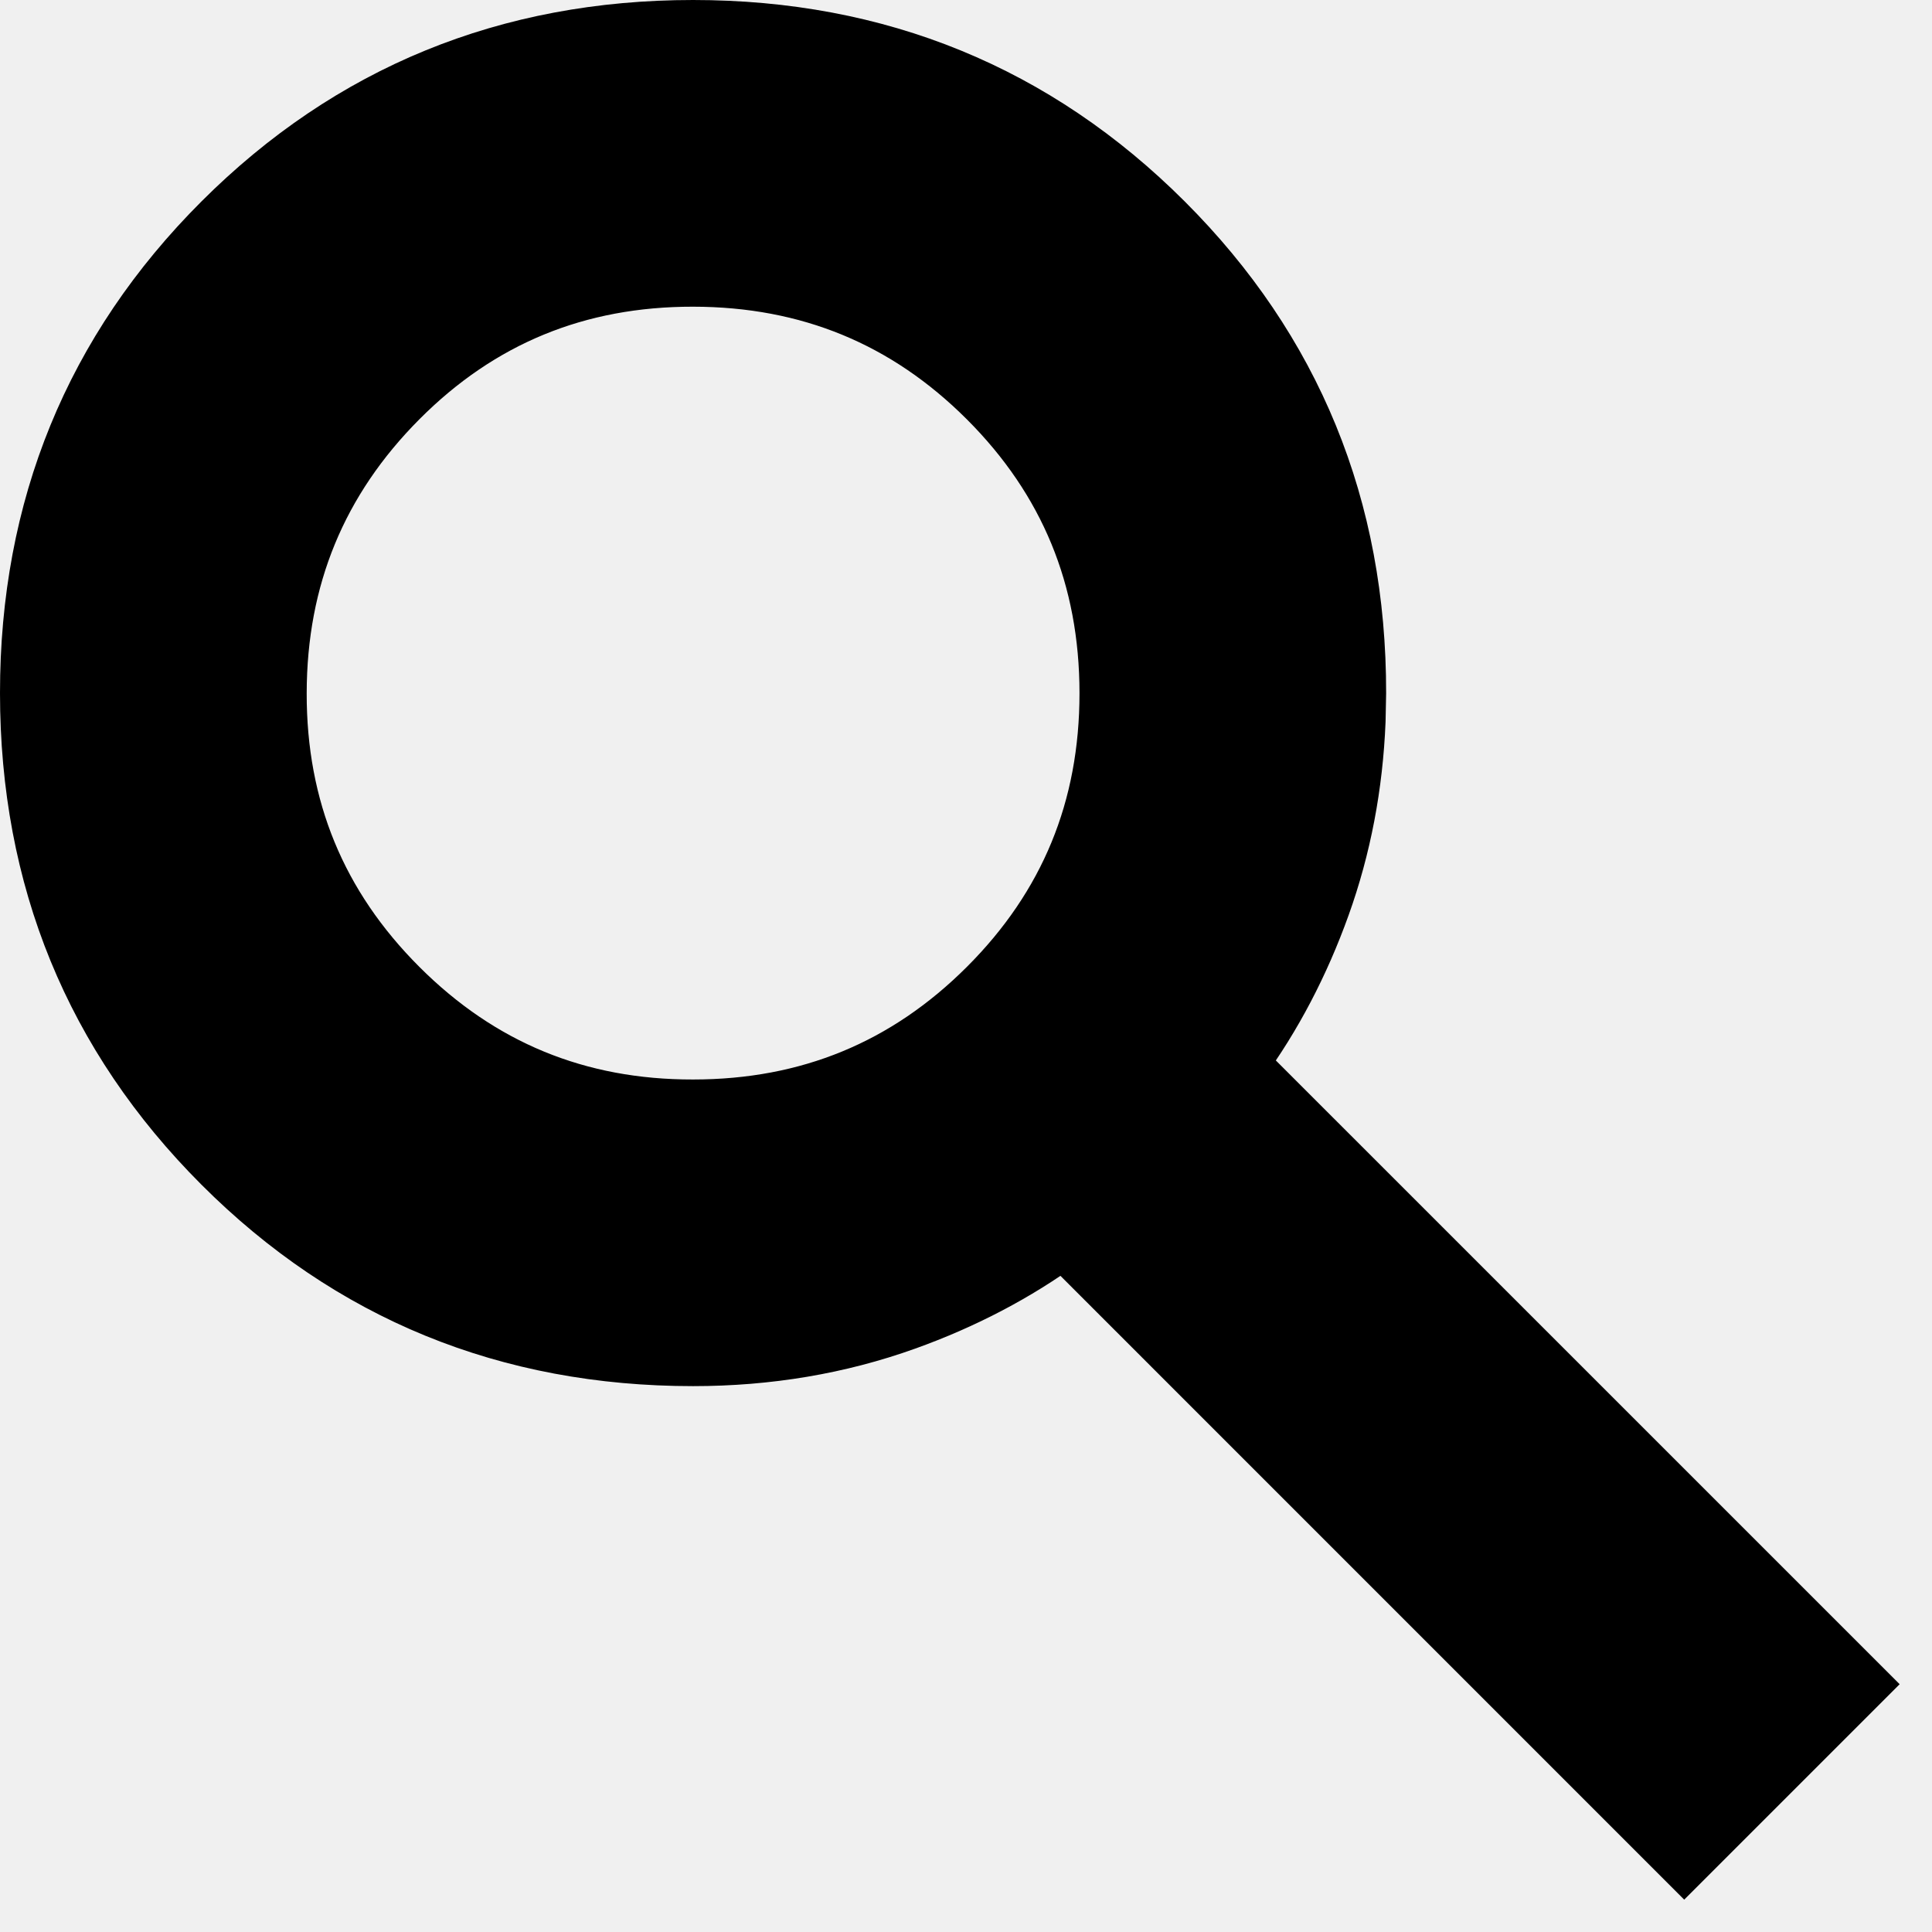
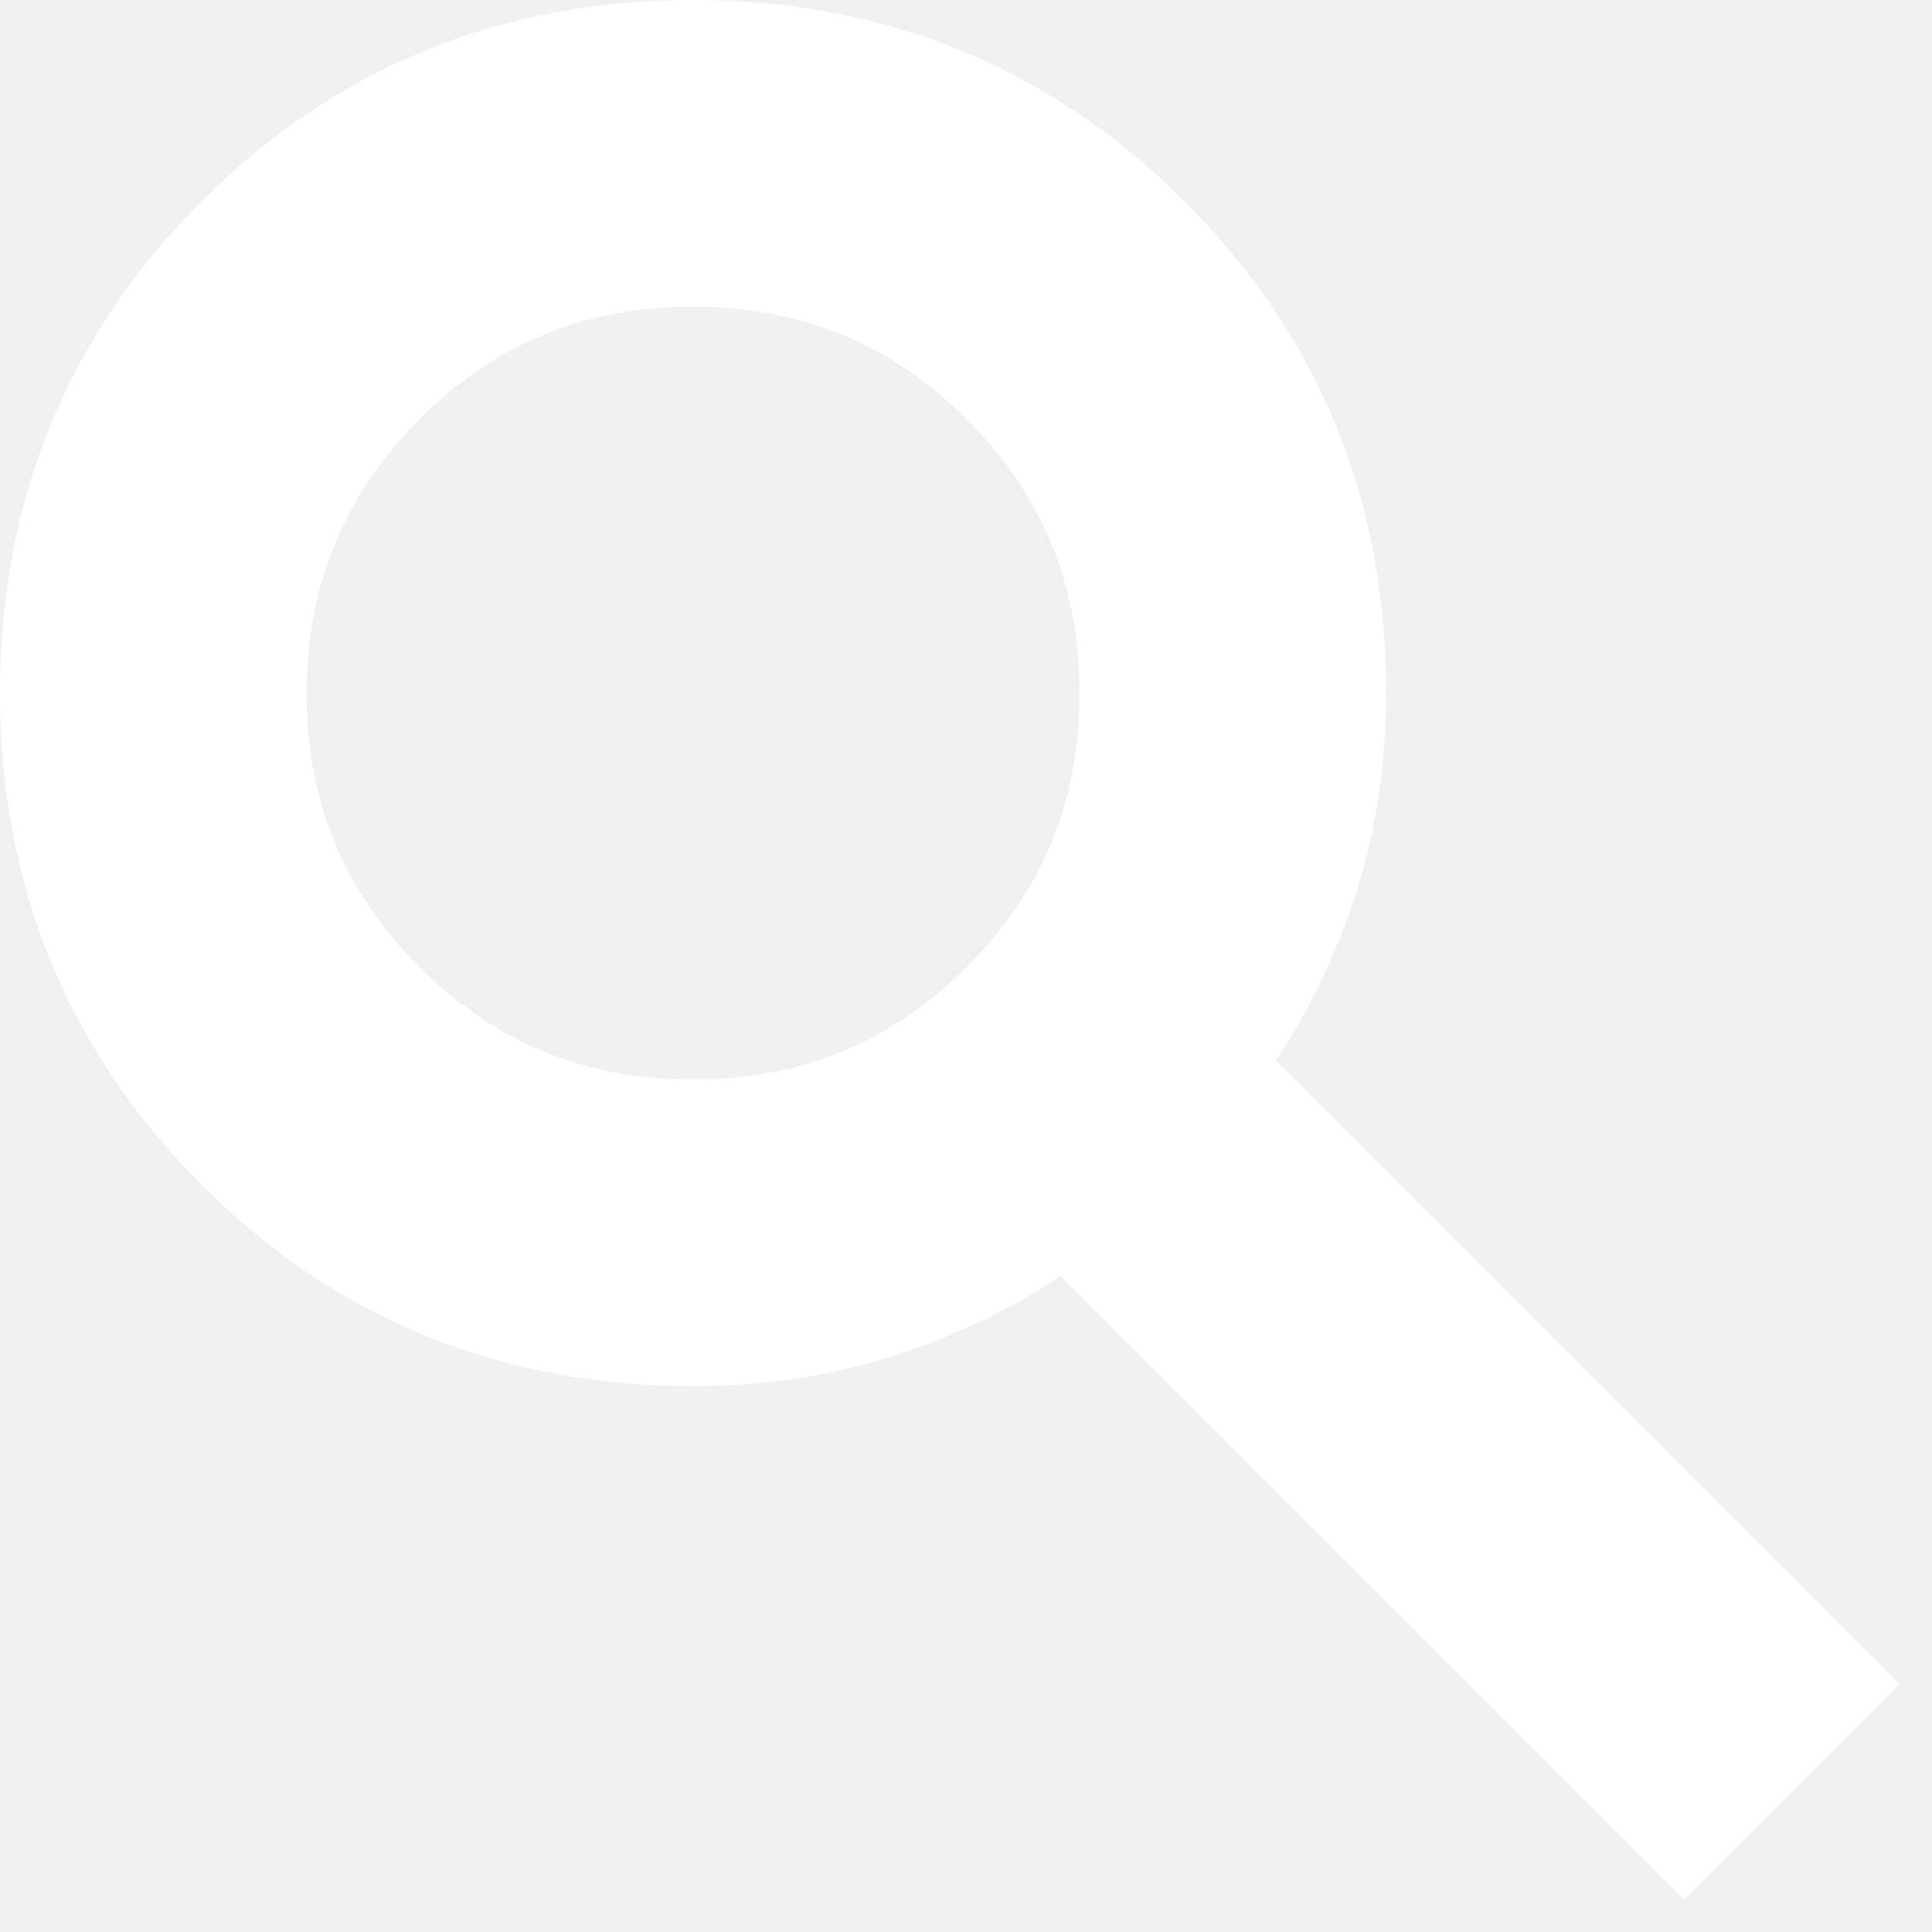
<svg xmlns="http://www.w3.org/2000/svg" width="35" height="35" viewBox="0 0 35 35" fill="none">
-   <path d="M12.556 0.5C15.912 0.5 18.774 1.67 21.109 4.003C23.445 6.336 24.615 9.197 24.611 12.556L24.601 13.062C24.553 14.234 24.341 15.352 23.96 16.413C23.582 17.466 23.083 18.419 22.463 19.268L33.353 30.157L33.707 30.511L30.511 33.707L30.157 33.353L19.268 22.463C18.419 23.083 17.466 23.582 16.413 23.96C15.2 24.395 13.913 24.611 12.556 24.611C9.197 24.611 6.335 23.442 4.003 21.108C1.671 18.775 0.501 15.914 0.5 12.556C0.499 9.198 1.668 6.336 4.003 4.003C6.338 1.67 9.199 0.5 12.556 0.5ZM12.555 5.056C10.462 5.054 8.701 5.779 7.244 7.242C5.786 8.706 5.059 10.469 5.056 12.557C5.052 14.643 5.778 16.404 7.243 17.869C8.708 19.334 10.469 20.06 12.555 20.056H12.556C14.647 20.056 16.409 19.329 17.87 17.869C19.331 16.409 20.057 14.648 20.056 12.556C20.055 10.463 19.328 8.702 17.869 7.243C16.41 5.785 14.649 5.058 12.555 5.056Z" fill="black" stroke="black" />
+   <path d="M12.556 0.5C15.912 0.5 18.774 1.67 21.109 4.003C23.445 6.336 24.615 9.197 24.611 12.556L24.601 13.062C24.553 14.234 24.341 15.352 23.96 16.413C23.582 17.466 23.083 18.419 22.463 19.268L33.353 30.157L33.707 30.511L30.511 33.707L30.157 33.353L19.268 22.463C18.419 23.083 17.466 23.582 16.413 23.96C15.2 24.395 13.913 24.611 12.556 24.611C9.197 24.611 6.335 23.442 4.003 21.108C1.671 18.775 0.501 15.914 0.5 12.556C0.499 9.198 1.668 6.336 4.003 4.003C6.338 1.67 9.199 0.5 12.556 0.5ZM12.555 5.056C10.462 5.054 8.701 5.779 7.244 7.242C5.786 8.706 5.059 10.469 5.056 12.557C5.052 14.643 5.778 16.404 7.243 17.869C8.708 19.334 10.469 20.06 12.555 20.056H12.556C14.647 20.056 16.409 19.329 17.87 17.869C19.331 16.409 20.057 14.648 20.056 12.556C20.055 10.463 19.328 8.702 17.869 7.243C16.41 5.785 14.649 5.058 12.555 5.056Z" fill="white" stroke="white" />
</svg>
